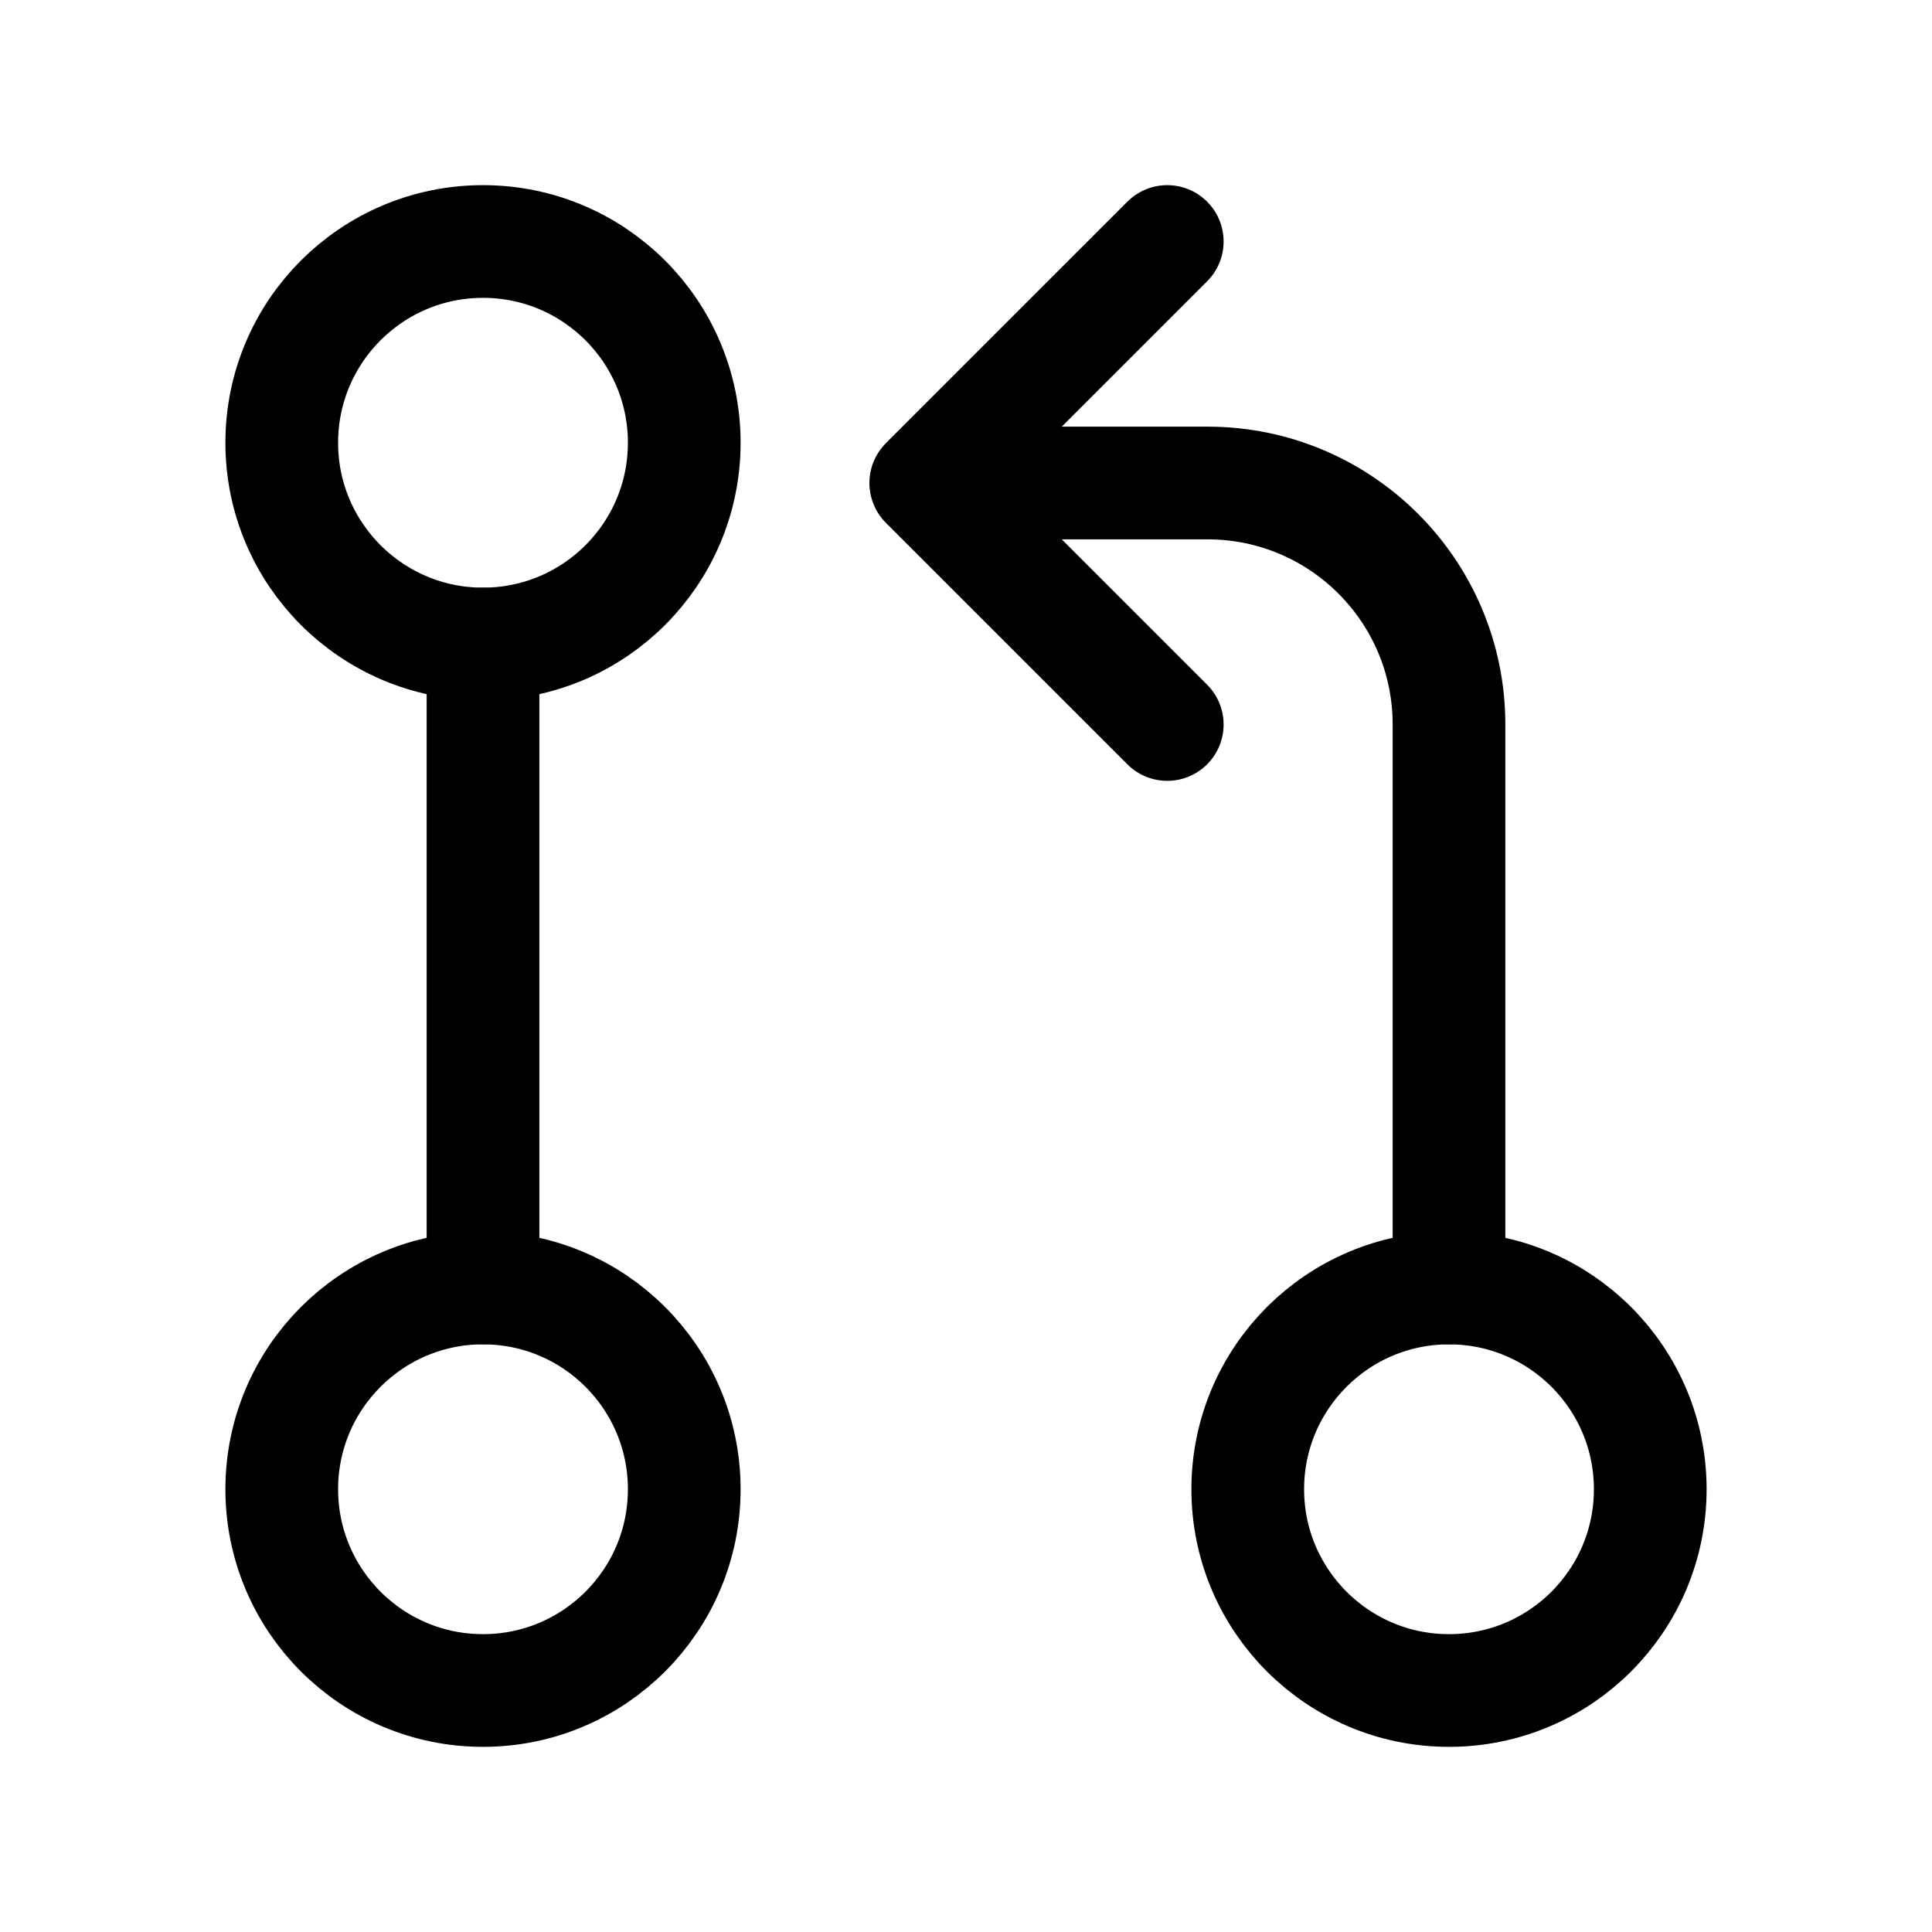
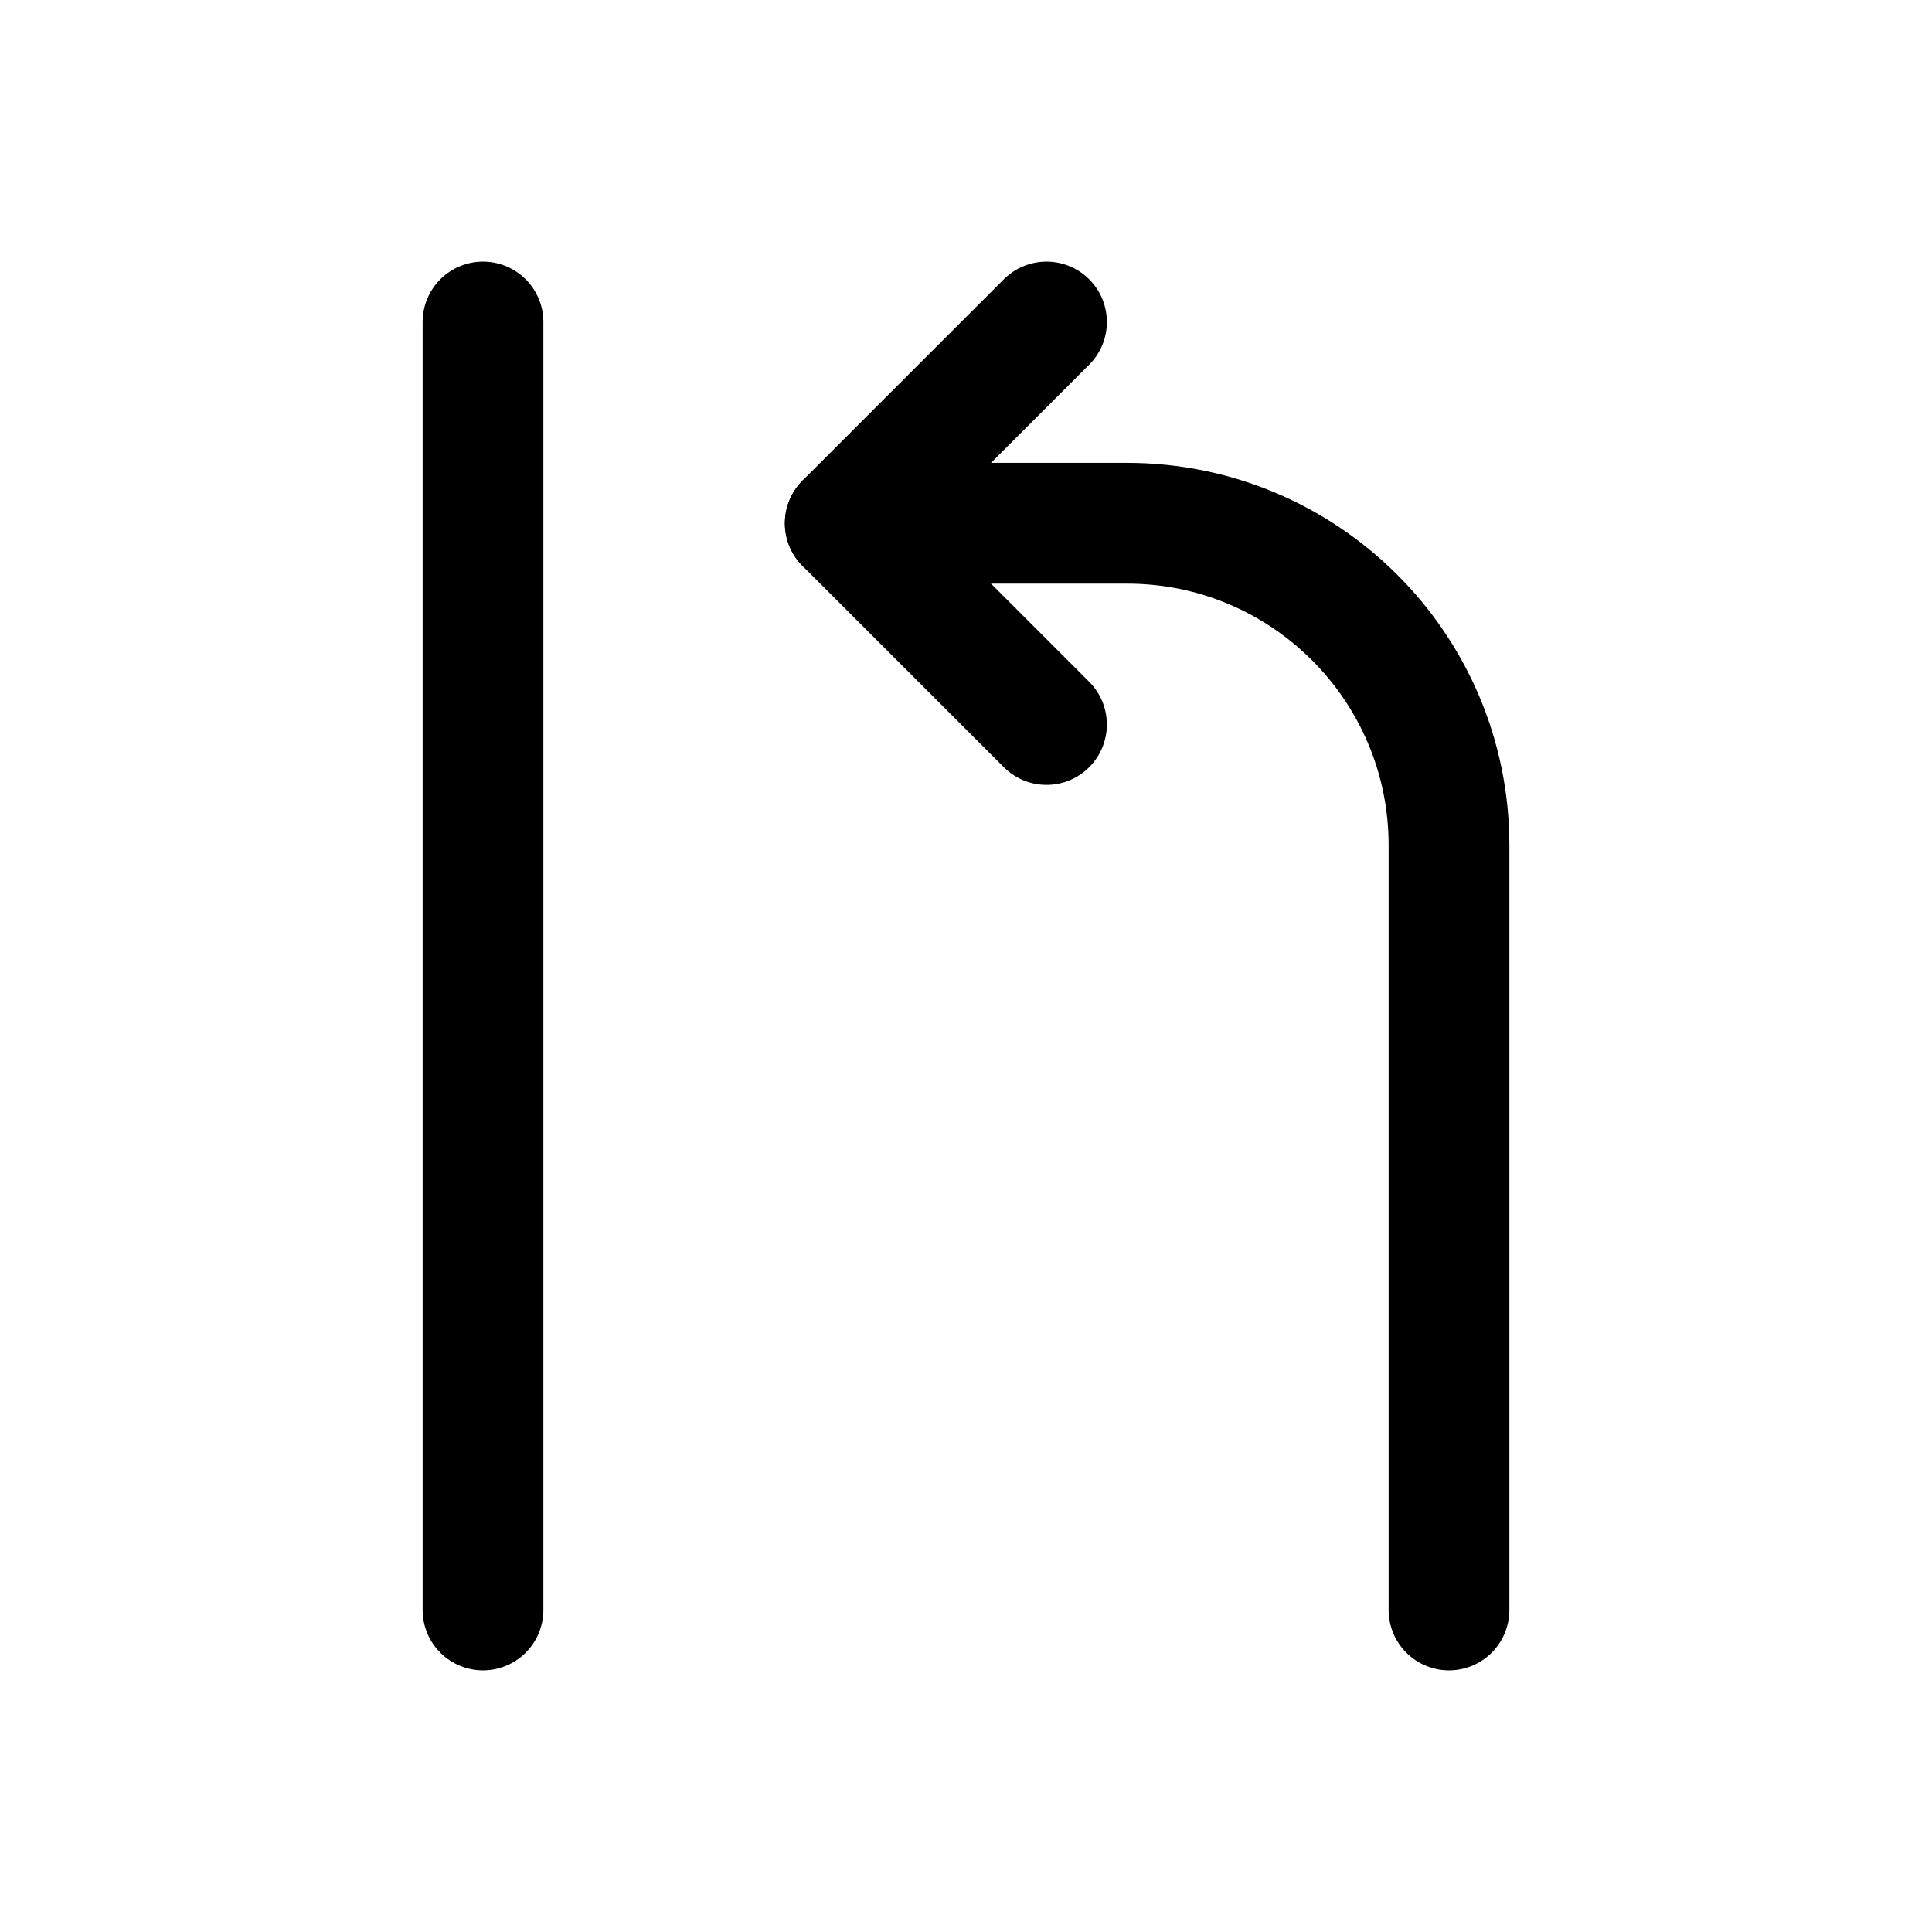
- <svg xmlns="http://www.w3.org/2000/svg" viewBox="0 0 24 24" fill="none" stroke="currentColor" stroke-width="1.4" stroke-linecap="round" stroke-linejoin="round">
-   <path d="M6 8v8M18 16V9a3 3 0 0 0-3-3h-3M14.5 3 11.5 6l3 3" />
-   <circle cx="6" cy="5.5" r="2.5" />
-   <circle cx="6" cy="18.5" r="2.5" />
-   <circle cx="18" cy="18.5" r="2.5" />
+ <svg xmlns="http://www.w3.org/2000/svg" viewBox="0 0 24 24" fill="none" stroke="currentColor" stroke-width="1.5" stroke-linecap="round" stroke-linejoin="round">
+   <path d="M6 4v16" />
+   <path d="M18 20v-9.5a4 4 0 0 0-4-4h-3.5" />
+   <path d="M13 4l-2.5 2.5L13 9" />
</svg>
